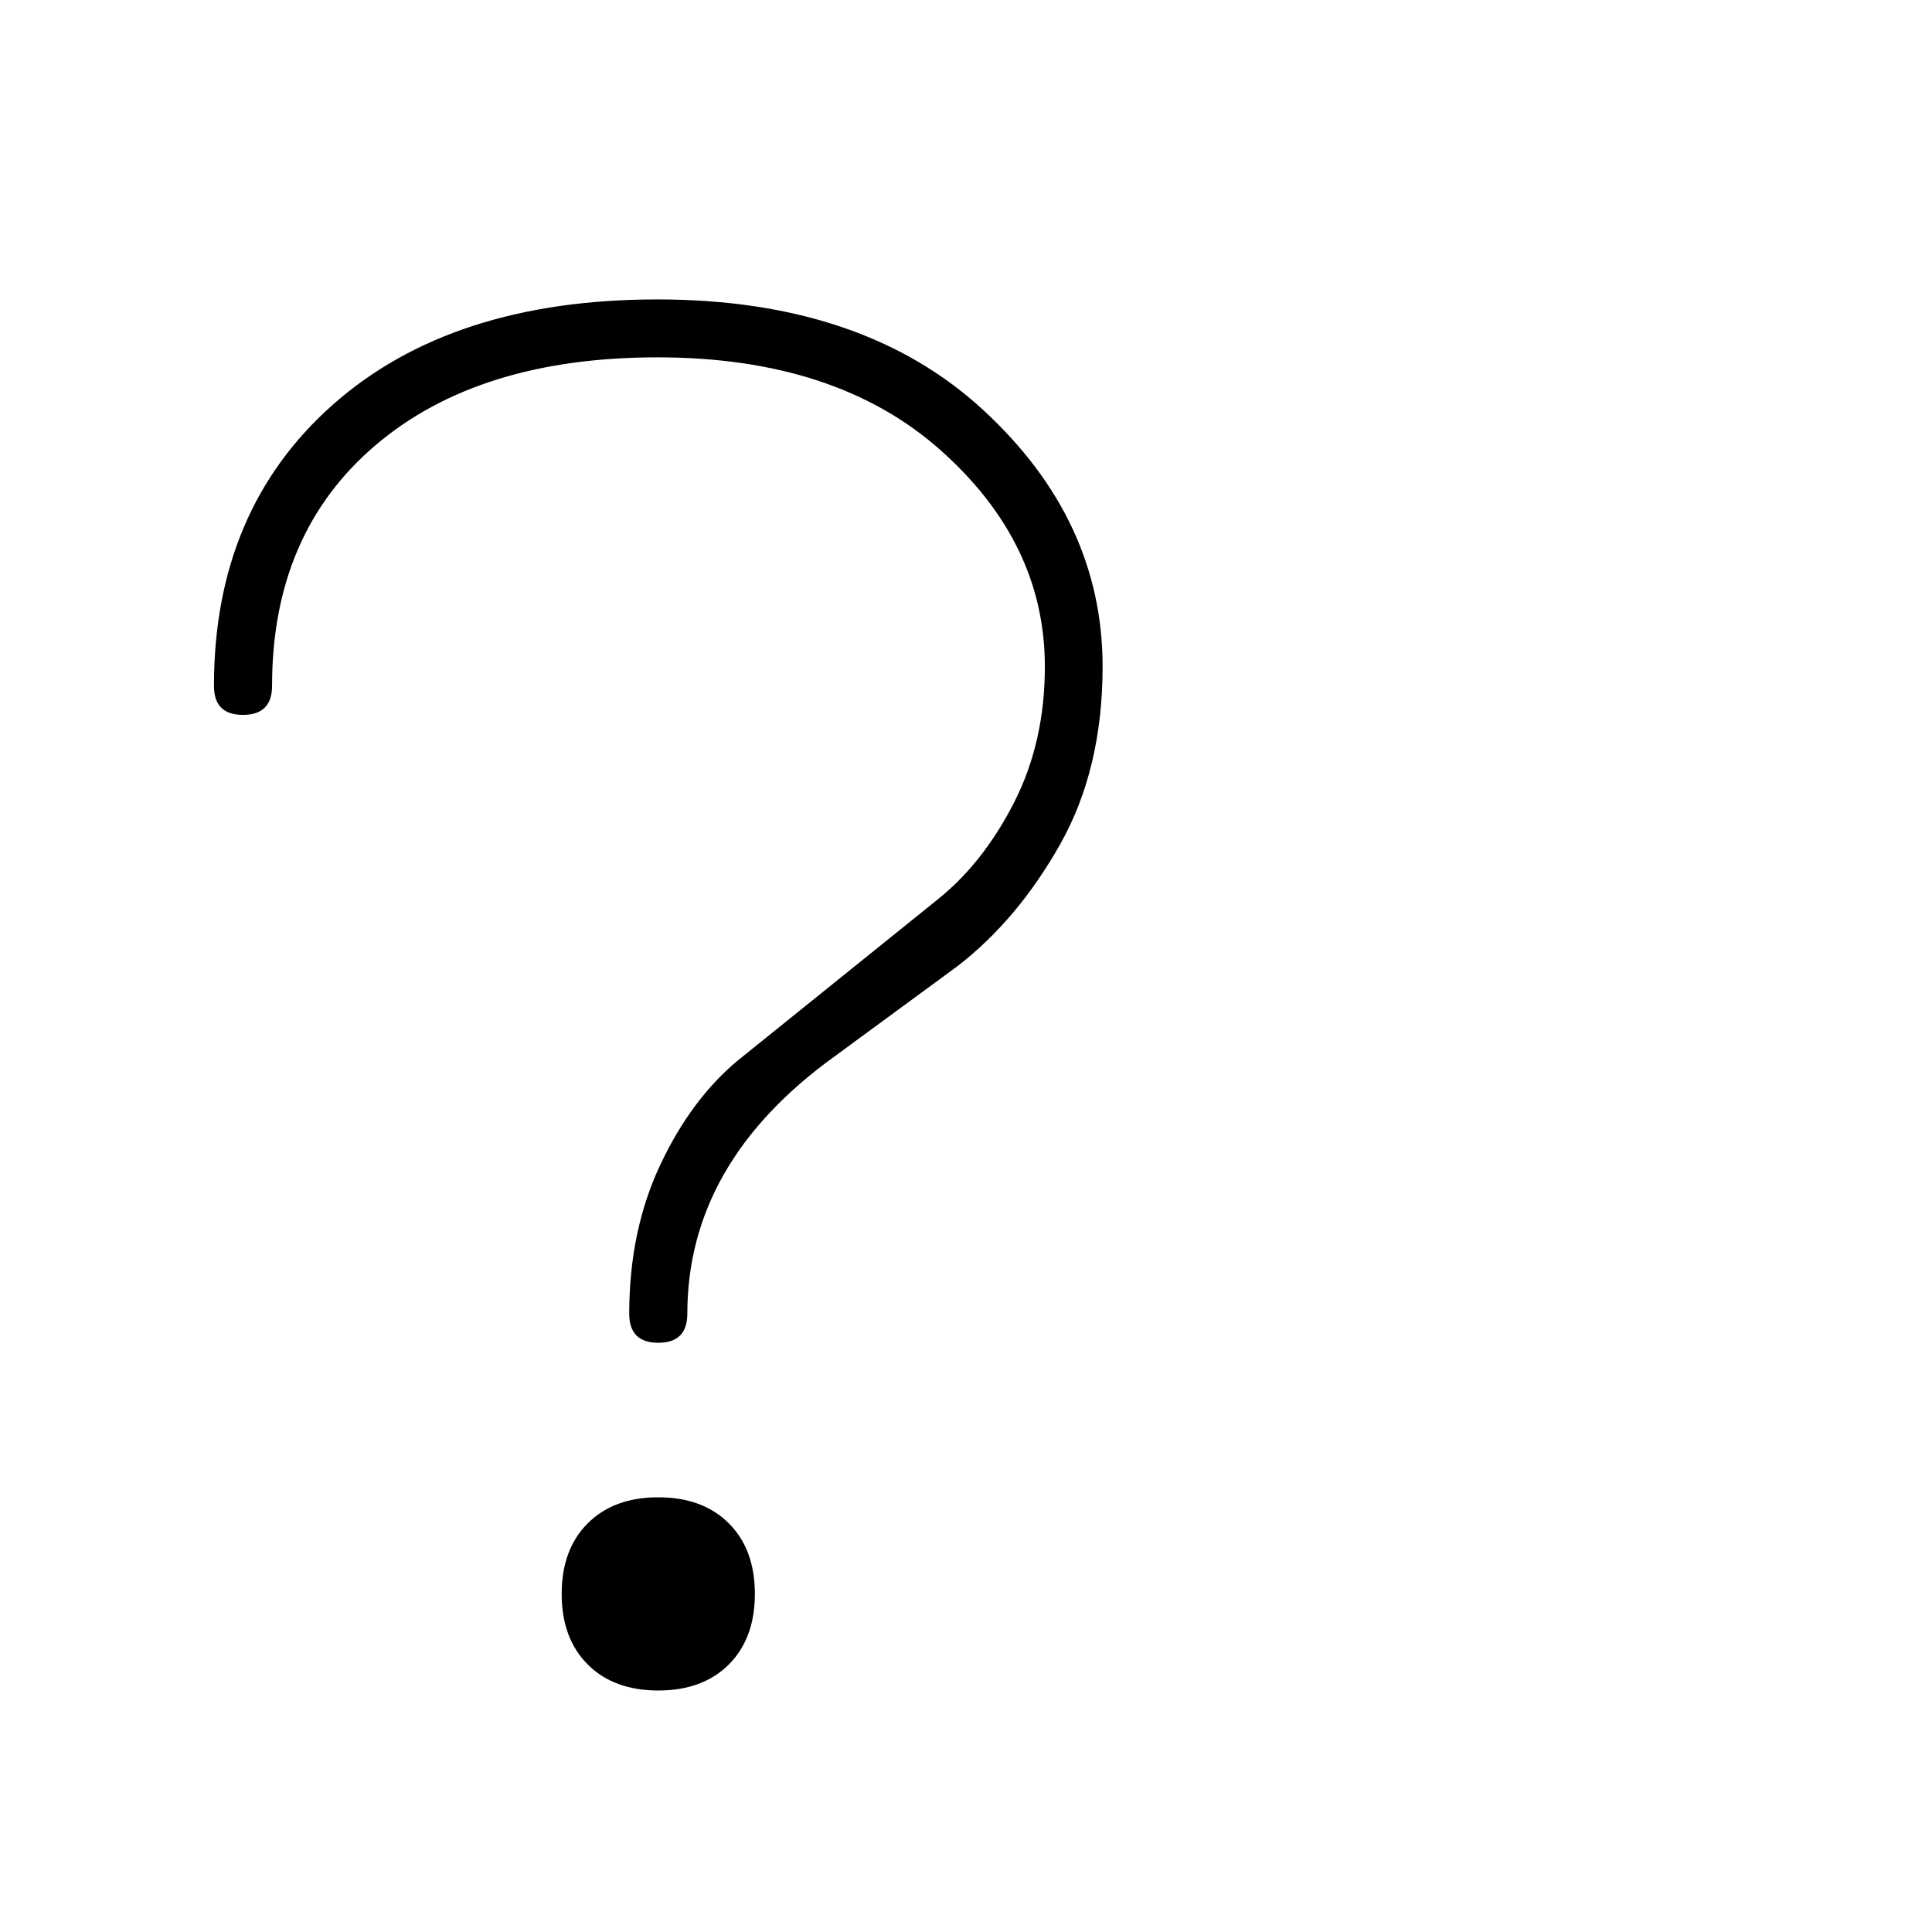
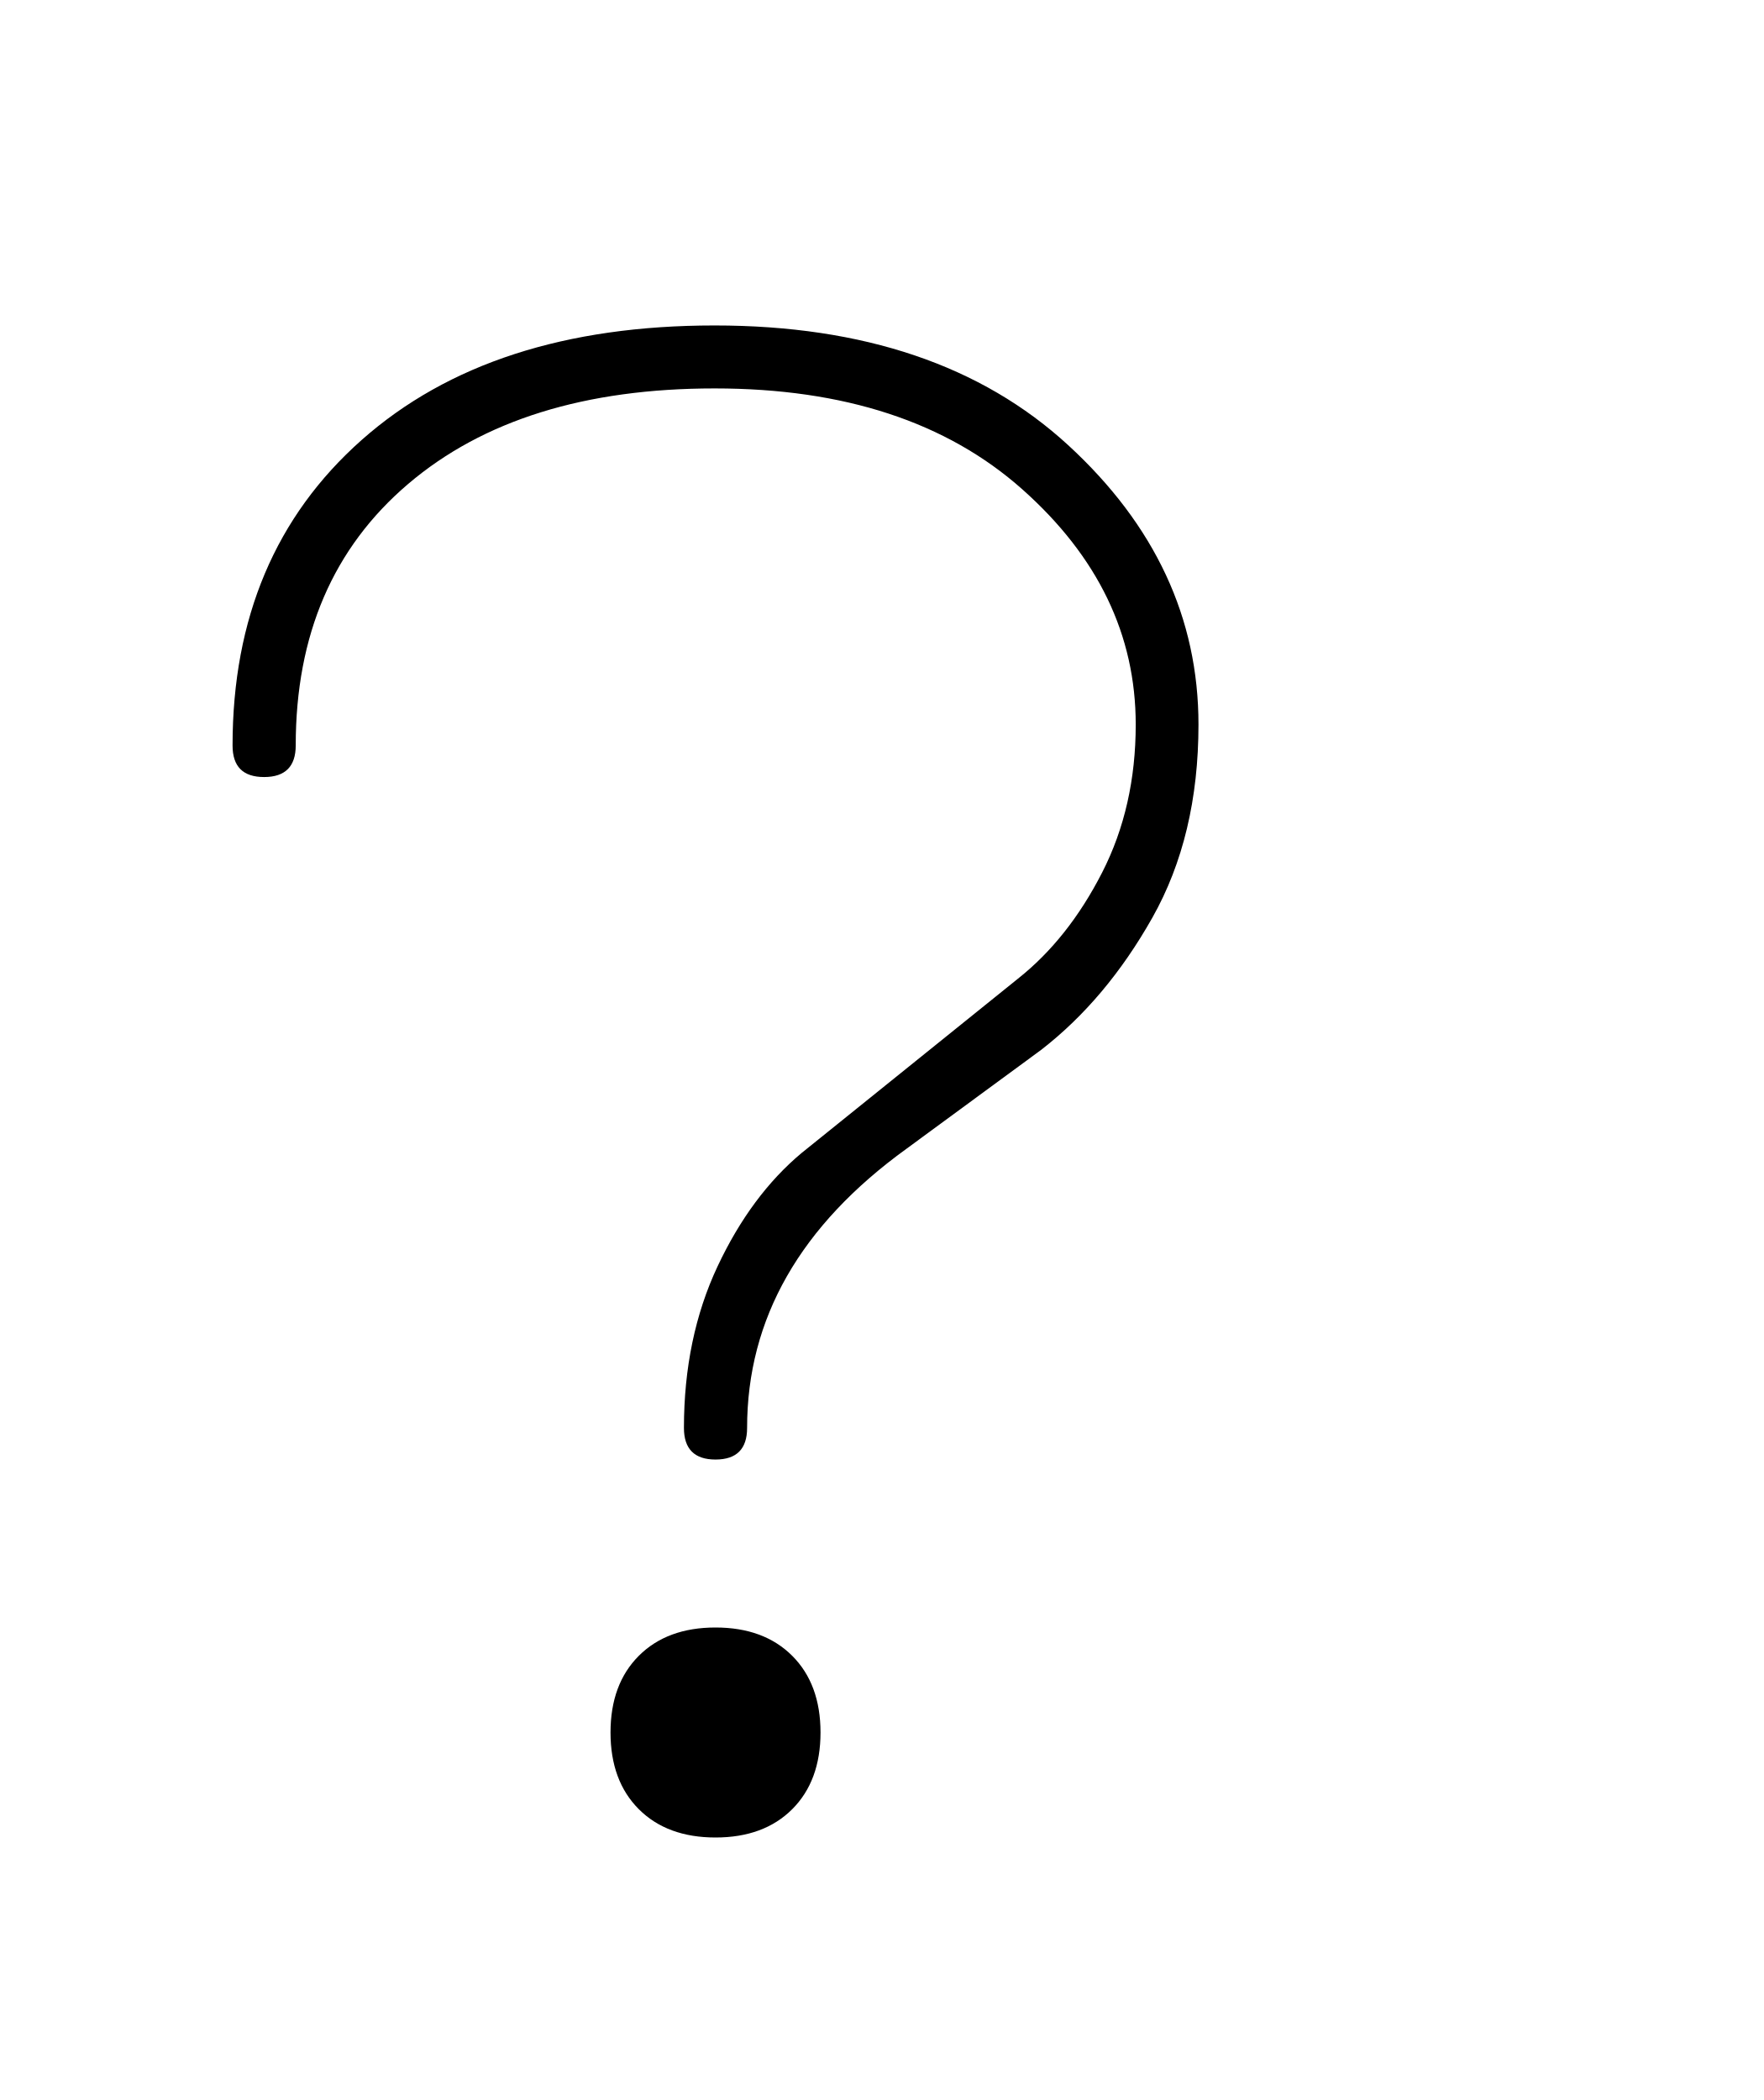
- <svg xmlns="http://www.w3.org/2000/svg" version="1.1" id="图层_1" x="0px" y="0px" viewBox="0 0 1024 1024" style="enable-background:new 0 0 1024 1024;" xml:space="preserve">
+ <svg xmlns="http://www.w3.org/2000/svg" version="1.1" id="图层_1" x="0px" y="0px" viewBox="0 0 860 1024" style="enable-background:new 0 0 860 1024;" xml:space="preserve">
  <style type="text/css">
	.st0{enable-background:new    ;}
</style>
  <g class="st0">
-     <path d="M113.4,363.5c0-62.1,21-111.8,63-149c42-37.2,99.3-55.8,172-55.8s130.2,19.5,172.5,58.4c42.3,38.9,63.5,84.3,63.5,136.2   c0,36.2-7.5,67.6-22.5,94.2s-33.1,48.1-54.3,64.5l-65.5,48.1c-51.9,37.5-77.8,82.9-77.8,136.2c0,10.2-5.1,15.4-15.4,15.4   c-10.2,0-15.4-5.1-15.4-15.4c0-29.3,5.5-55.6,16.4-78.8s24.6-41.6,41-55.3l105.5-85c16.4-13,30-30.2,41-51.7s16.4-45.6,16.4-72.2   c0-43.7-18.4-81.9-55.3-114.7c-36.9-32.8-86.9-49.2-150-49.2c-63.2,0-113,15.5-149.5,46.6c-36.5,31.1-54.8,73.5-54.8,127.5   c0,10.2-5.1,15.4-15.4,15.4C118.5,378.9,113.4,373.8,113.4,363.5z M311.5,882.2c-9.2-9.2-13.8-21.7-13.8-37.4s4.6-28.2,13.8-37.4   s21.7-13.8,37.4-13.8c15.7,0,28.2,4.6,37.4,13.8s13.8,21.7,13.8,37.4s-4.6,28.2-13.8,37.4c-9.2,9.2-21.7,13.8-37.4,13.8   C333.2,896,320.7,891.4,311.5,882.2z" />
+     <path d="M113.4,363.5c0-62.1,21-111.8,63-149s99.3-55.8,172-55.8s130.2,19.5,172.5,58.4c42.3,38.9,63.5,84.3,63.5,136.2   c0,36.2-7.5,67.6-22.5,94.2s-33.1,48.1-54.3,64.5l-65.5,48.1c-51.9,37.5-77.8,82.9-77.8,136.2c0,10.2-5.1,15.4-15.4,15.4   c-10.2,0-15.4-5.1-15.4-15.4c0-29.3,5.5-55.6,16.4-78.8s24.6-41.6,41-55.3l105.5-85c16.4-13,30-30.2,41-51.7s16.4-45.6,16.4-72.2   c0-43.7-18.4-81.9-55.3-114.7s-86.9-49.2-150-49.2c-63.2,0-113,15.5-149.5,46.6s-54.8,73.5-54.8,127.5c0,10.2-5.1,15.4-15.4,15.4   C118.5,378.9,113.4,373.8,113.4,363.5z M311.5,882.2c-9.2-9.2-13.8-21.7-13.8-37.4s4.6-28.2,13.8-37.4s21.7-13.8,37.4-13.8   c15.7,0,28.2,4.6,37.4,13.8s13.8,21.7,13.8,37.4s-4.6,28.2-13.8,37.4c-9.2,9.2-21.7,13.8-37.4,13.8S320.7,891.4,311.5,882.2z" />
  </g>
</svg>
